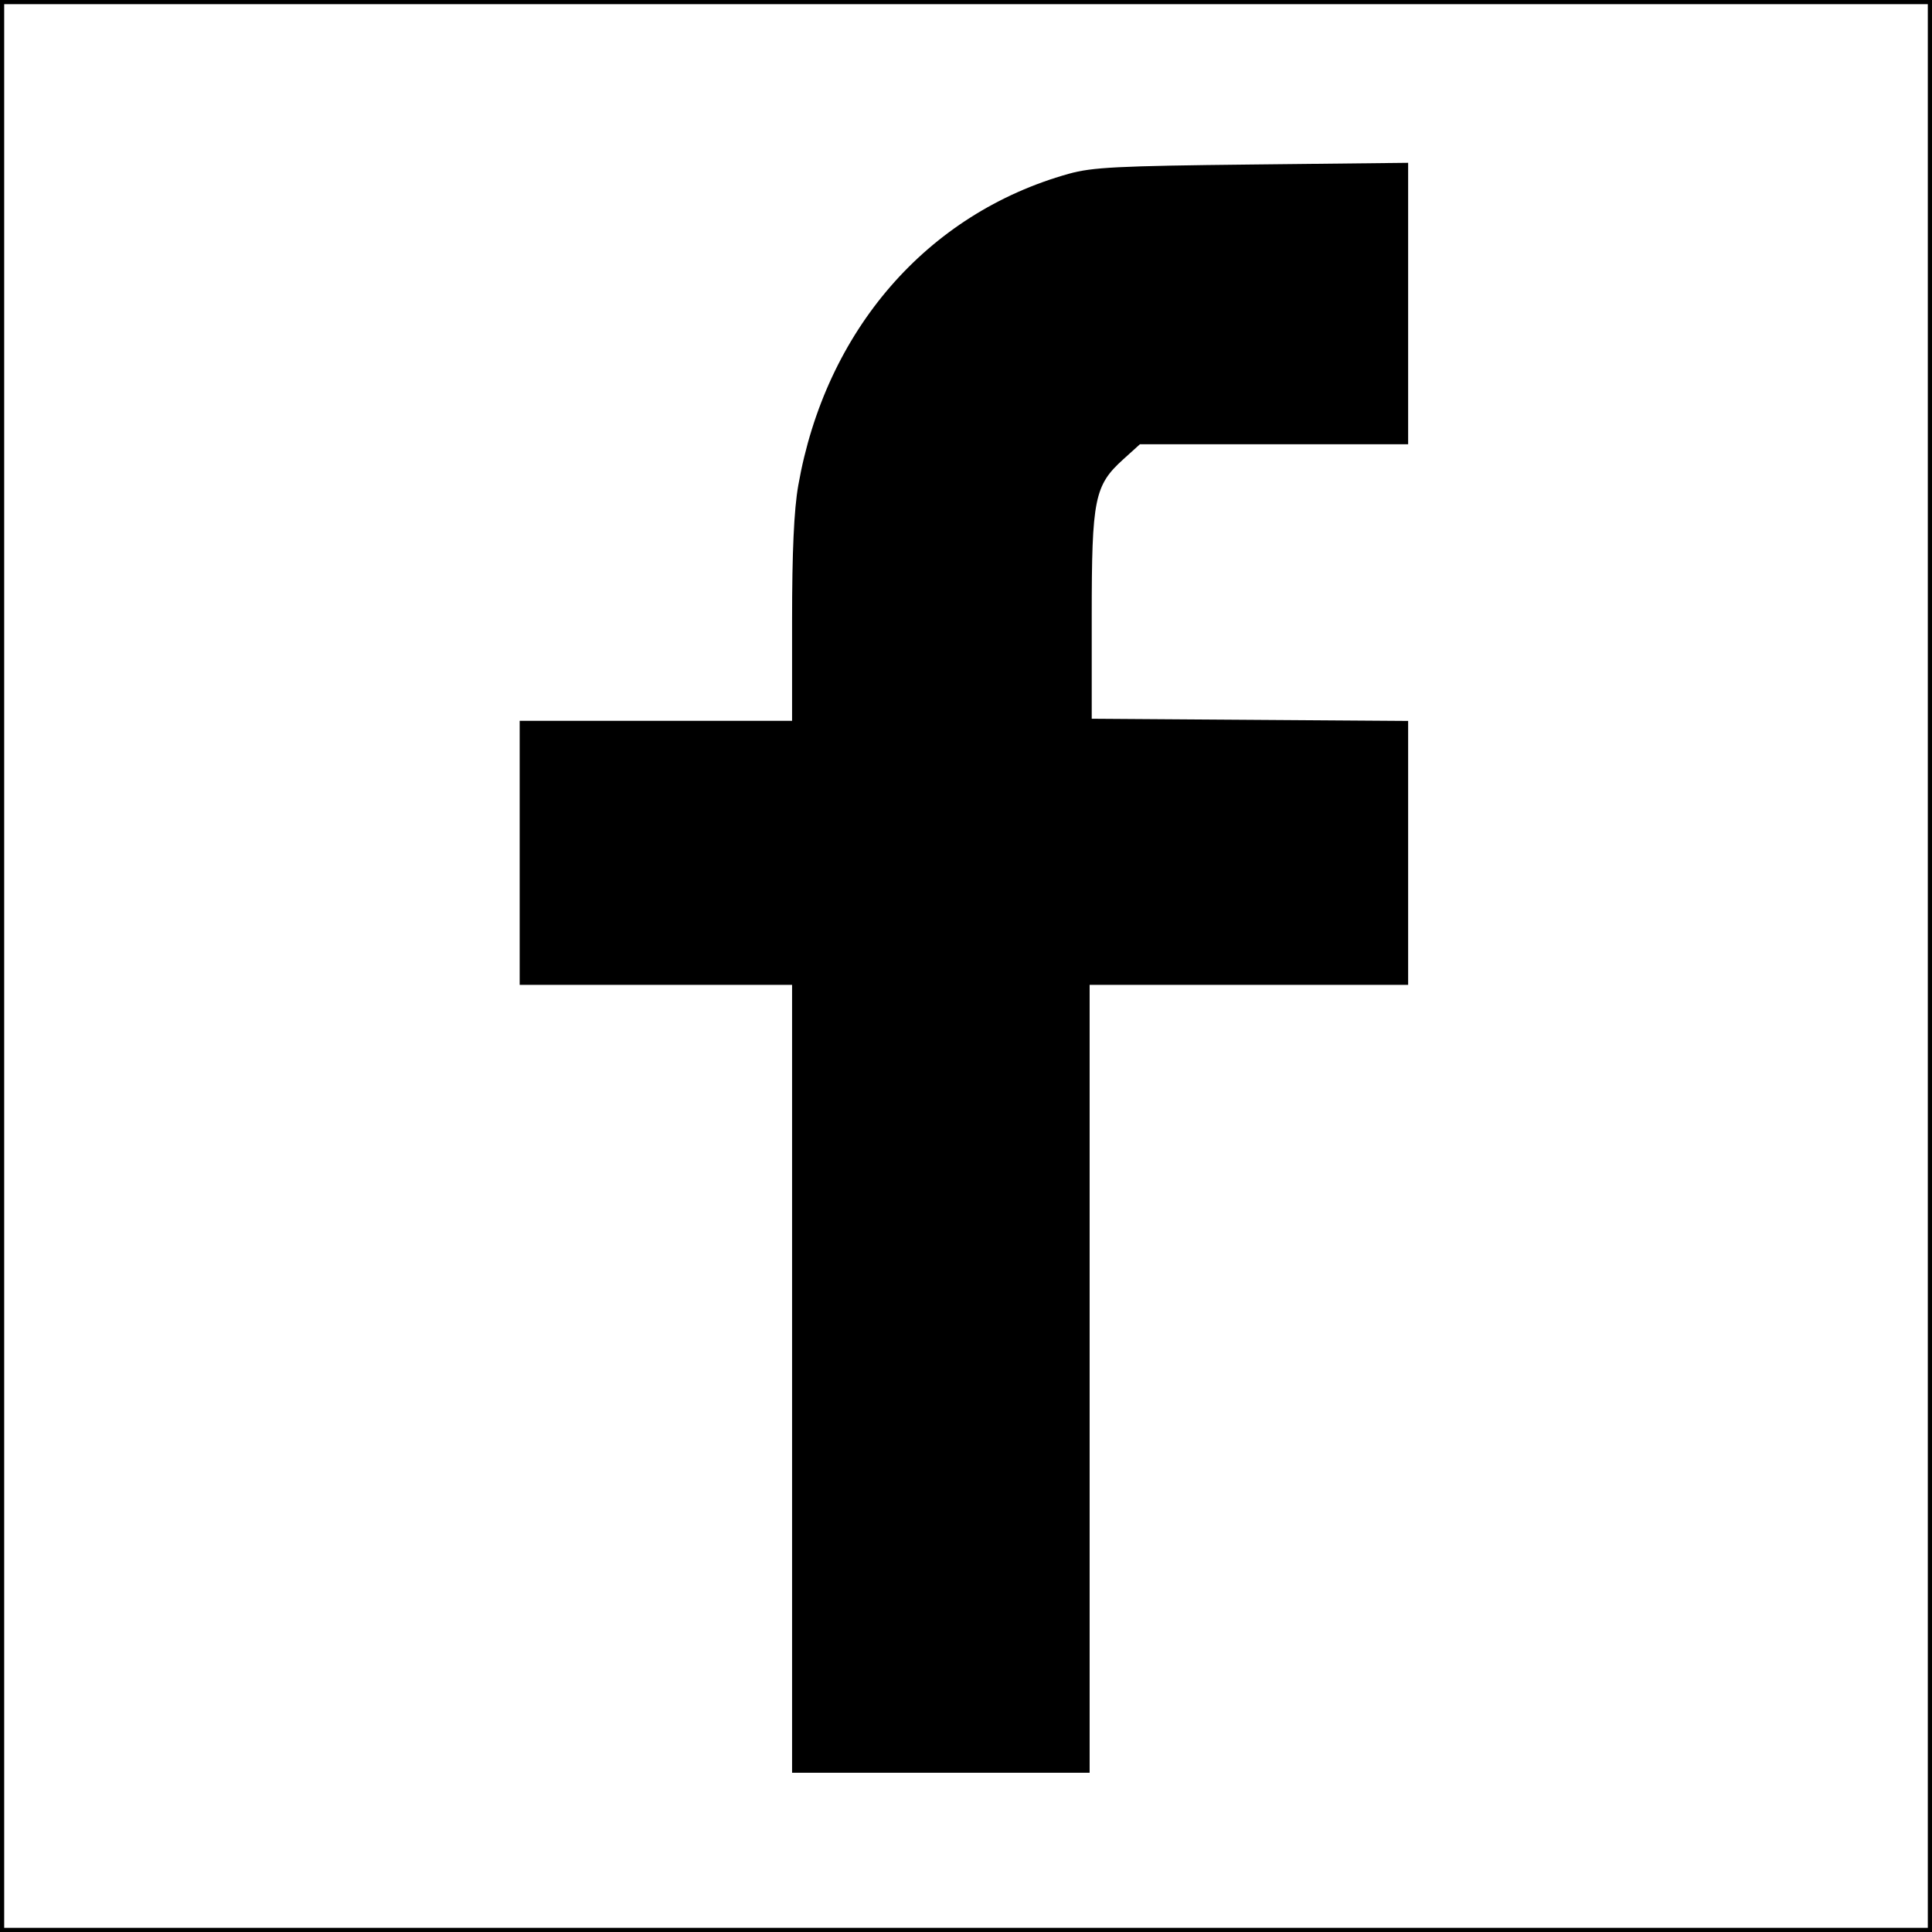
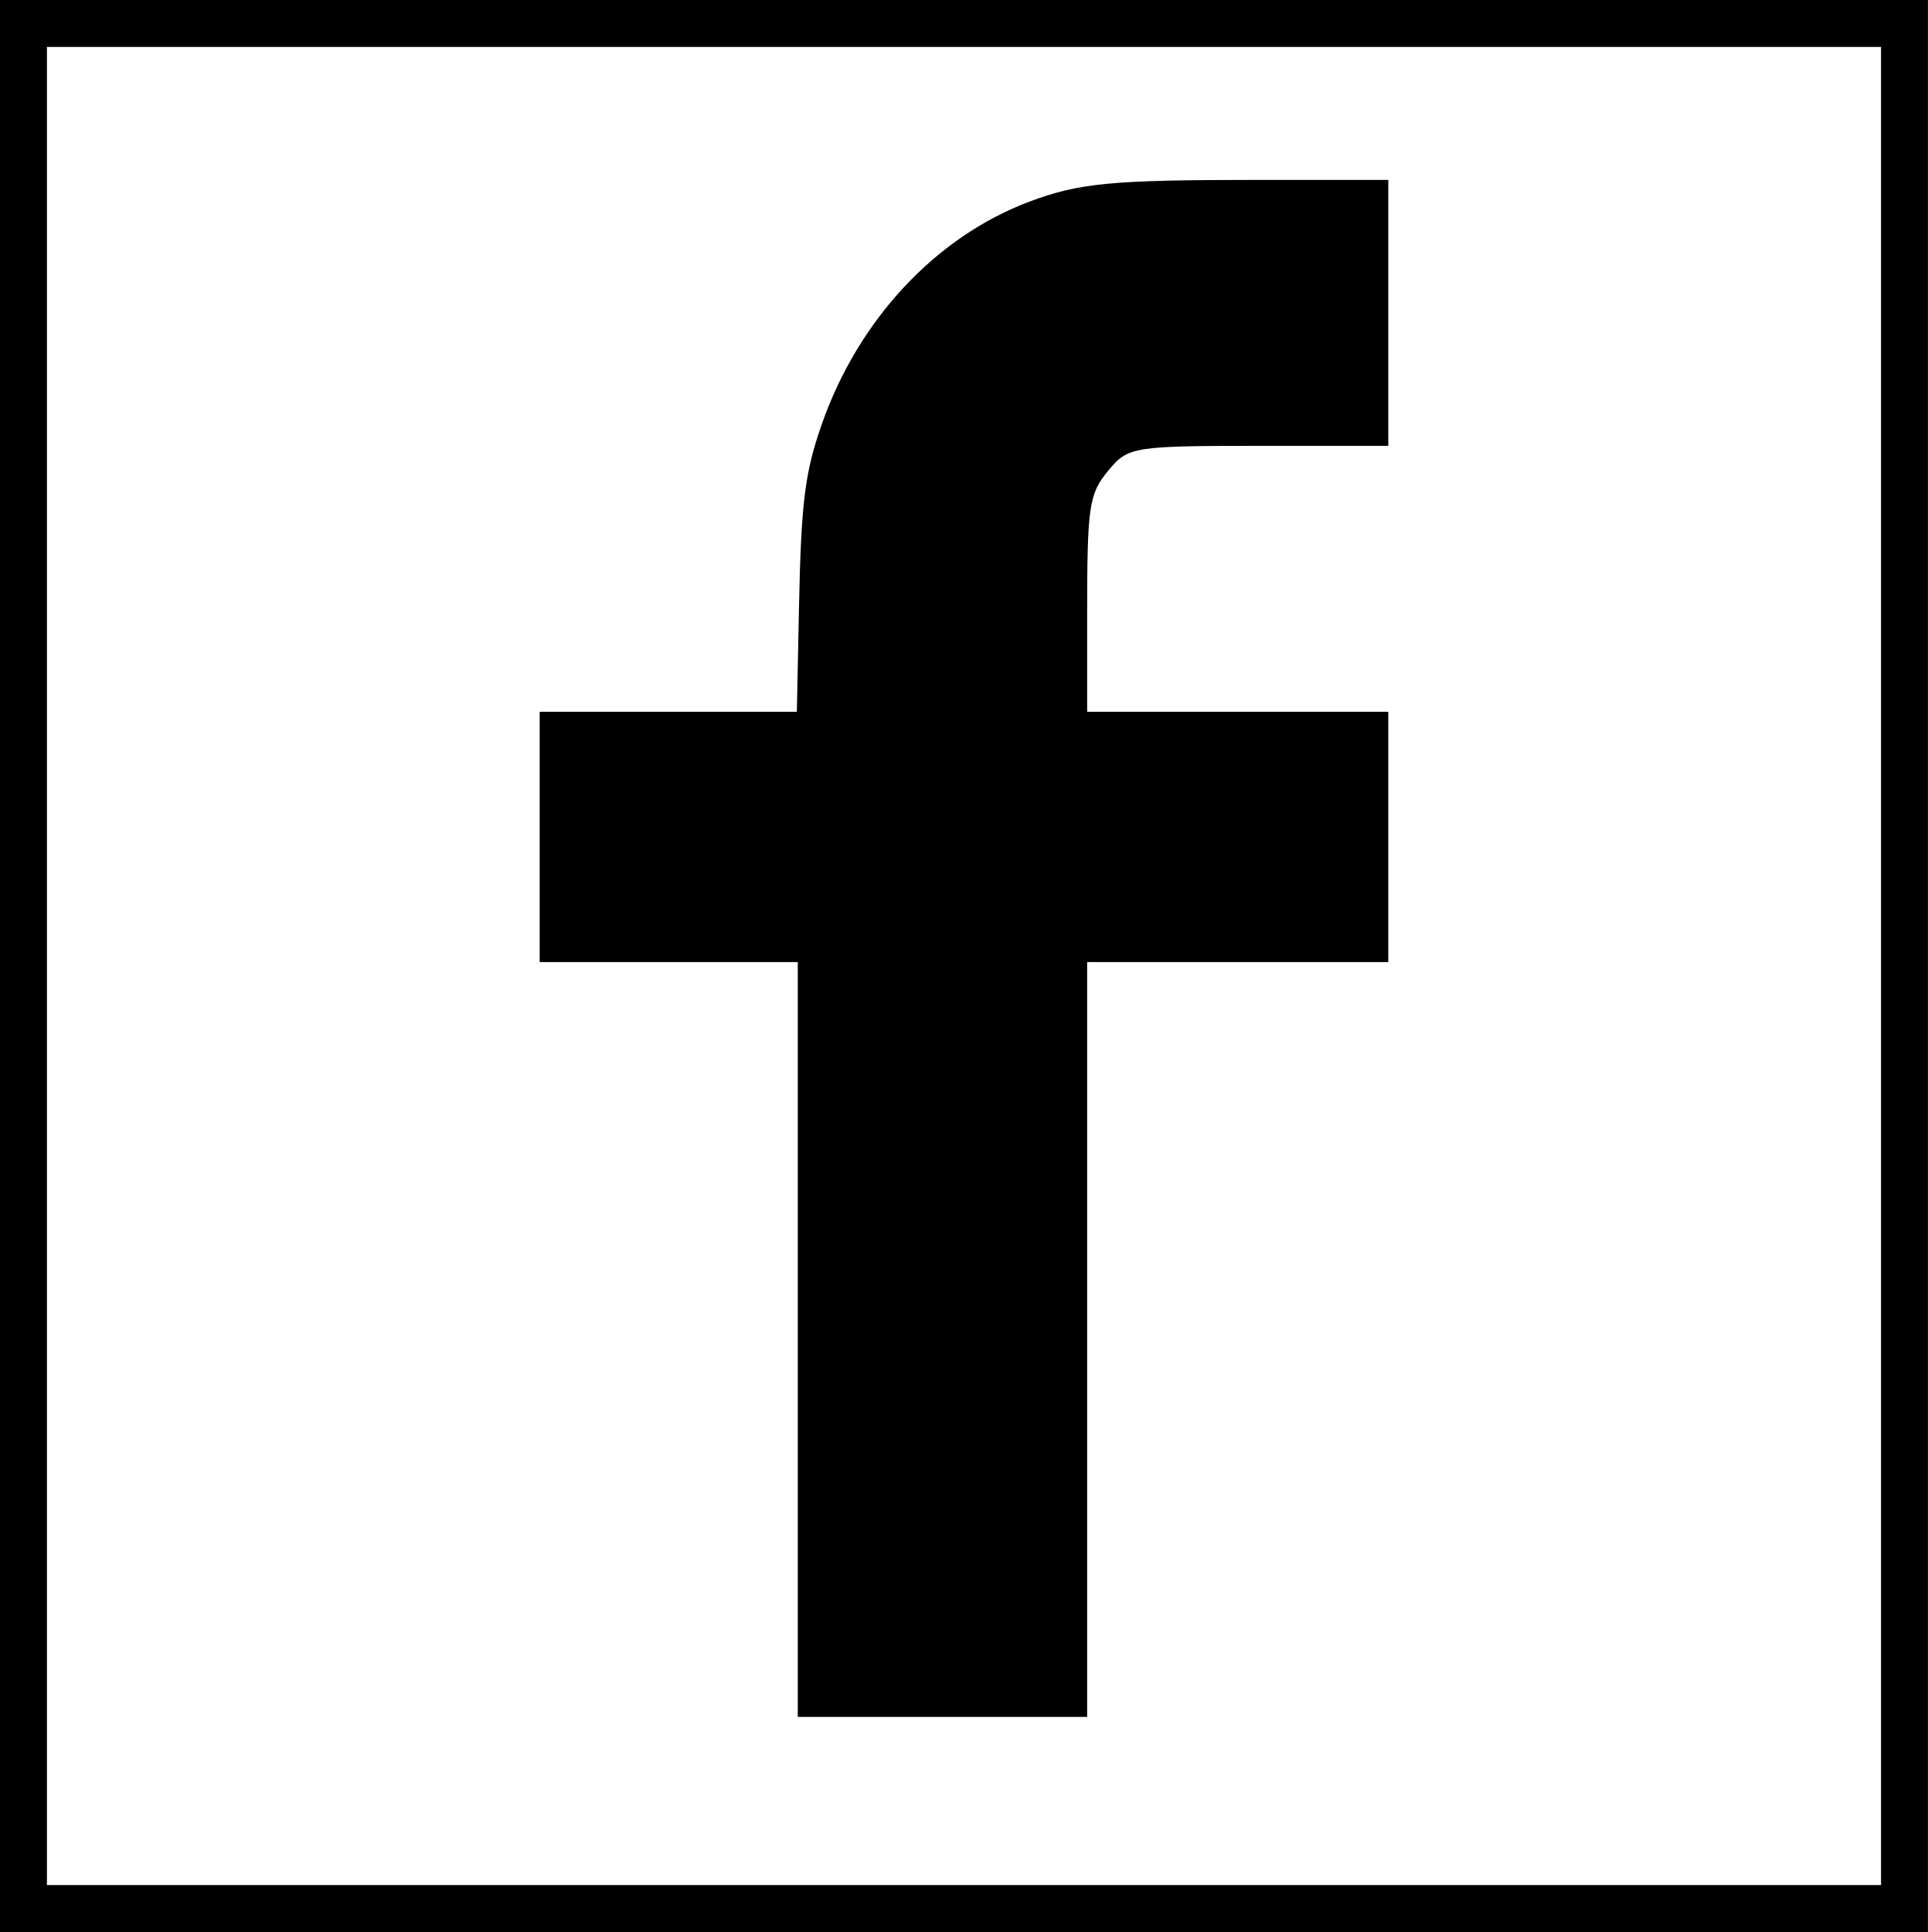
- <svg xmlns="http://www.w3.org/2000/svg" width="461" height="461" viewBox="0 0 461 461" id="svg2" version="1.1">
-   <defs id="defs7" />
-   <path style="fill:#000000" d="M 0,230.5 0,0 230.5,0 461,0 461,230.5 461,461 230.5,461 0,461 0,230.5 Z m 460,0 L 460,1 230.5,1 1,1 1,230.5 1,460 l 229.5,0 229.5,0 0,-229.5 z m -271,98.5 0,-94 -32.5,0 -32.5,0 0,-31.5 0,-31.5 32.5,0 32.5,0 0,-23.869 c 0,-16.511 0.452,-26.453 1.468,-32.25 C 196.945,78.894 221.193,50.936 255,41.474 c 5.609,-1.57 11.606,-1.874 43.75,-2.222 l 37.25,-0.402 0,33.575 0,33.575 -31.997,0 -31.997,0 -3.944,3.564 C 261.14,115.817 260.5,118.984 260.5,147 l 0,24.5 37.75,0.262 37.75,0.262 0,31.488 0,31.488 -38,0 -38,0 0,94 0,94 -35.5,0 -35.5,0 0,-94 z" id="path3406" />
+ <svg xmlns="http://www.w3.org/2000/svg" id="svg2" version="1.1" width="493" height="494" viewBox="0 0 493 494">
+   <defs id="defs6" />
+   <path style="fill:#000000" d="M 0,247 0,0 246.5,0 493,0 l 0,247 0,247 -246.5,0 L 0,494 0,247 Z m 481,0 0,-235 -234.5,0 -234.5,0 0,235 0,235 234.5,0 234.5,0 0,-235 z m -277,95.5 0,-96.5 -33,0 -33,0 0,-32 0,-32 32.883,0 32.883,0 0.535,-26.25 c 0.556,-27.276 1.466,-34.7 5.776,-47.092 C 219.399,81.854 239.219,60.572 263.267,51.545 275.897,46.803 284.28,46 321.131,46 L 355,46 355,80 355,114 l -31.032,0 c -34.525,0 -35.473,0.15 -40.651,6.432 C 278.459,126.325 278,129.471 278,156.866 L 278,182 l 38.5,0 38.5,0 0,32 0,32 -38.5,0 -38.5,0 0,96.5 0,96.5 -37,0 -37,0 0,-96.5 z" id="path3338" />
</svg>
